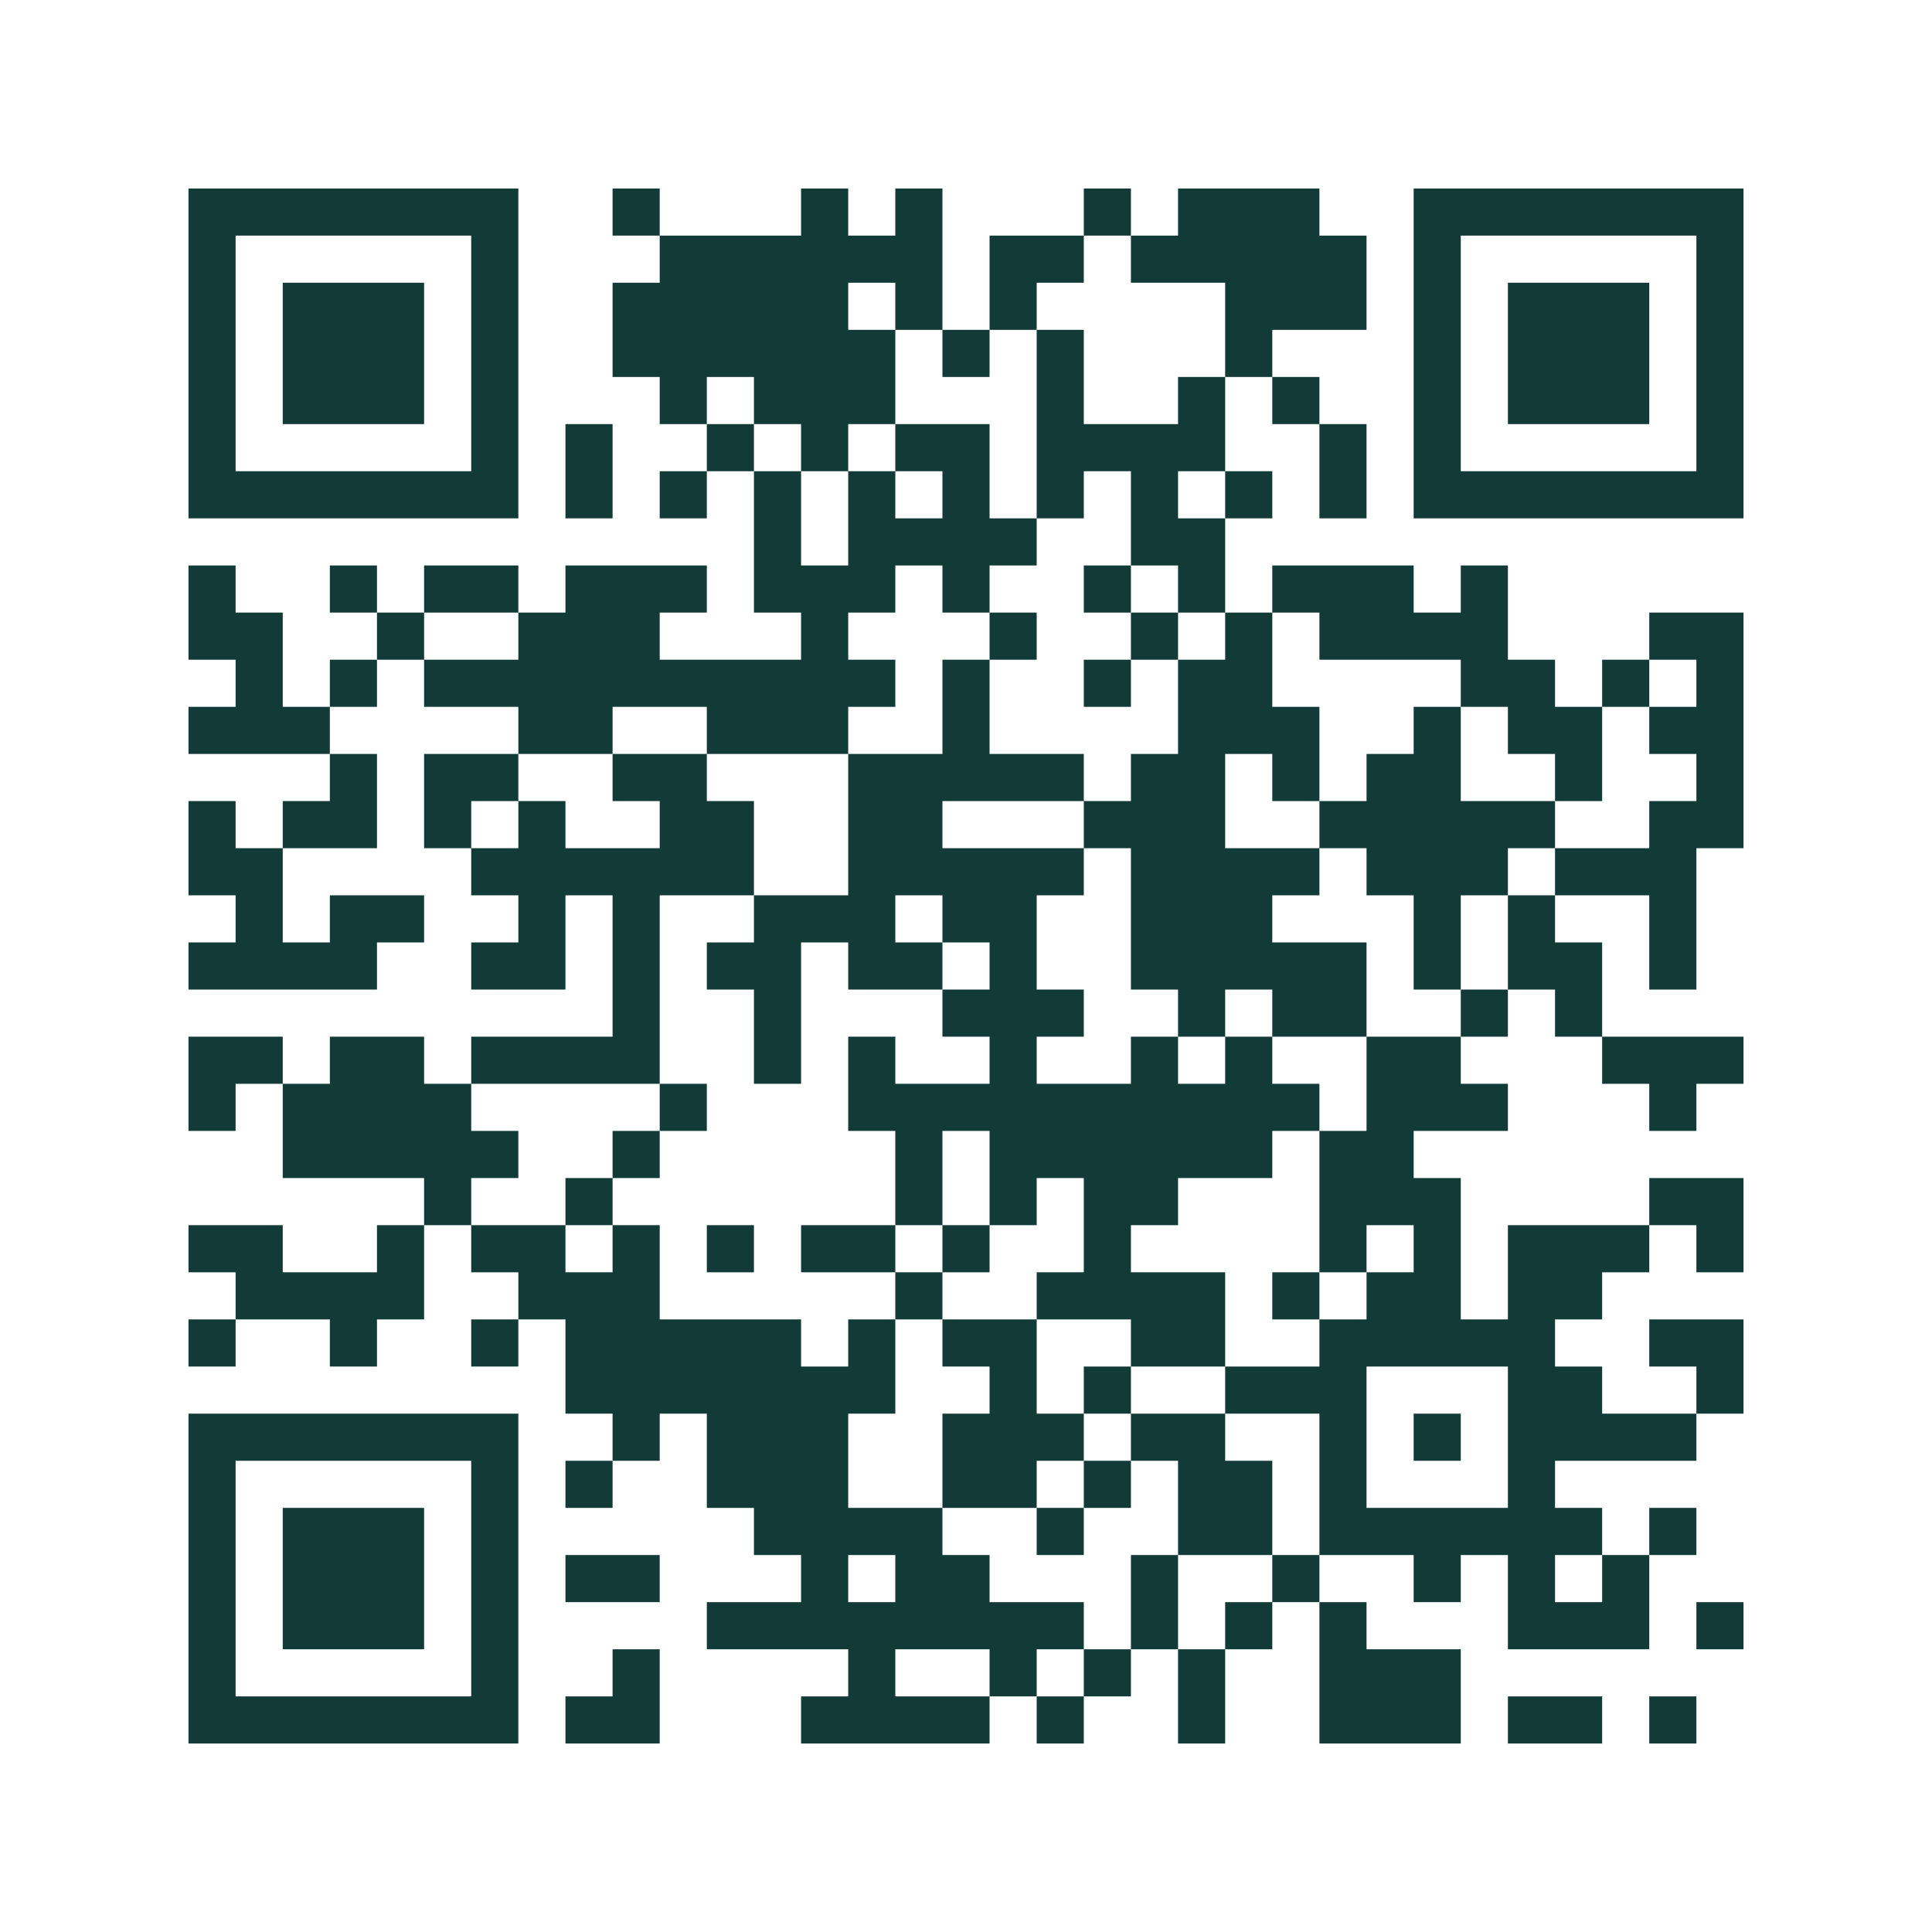
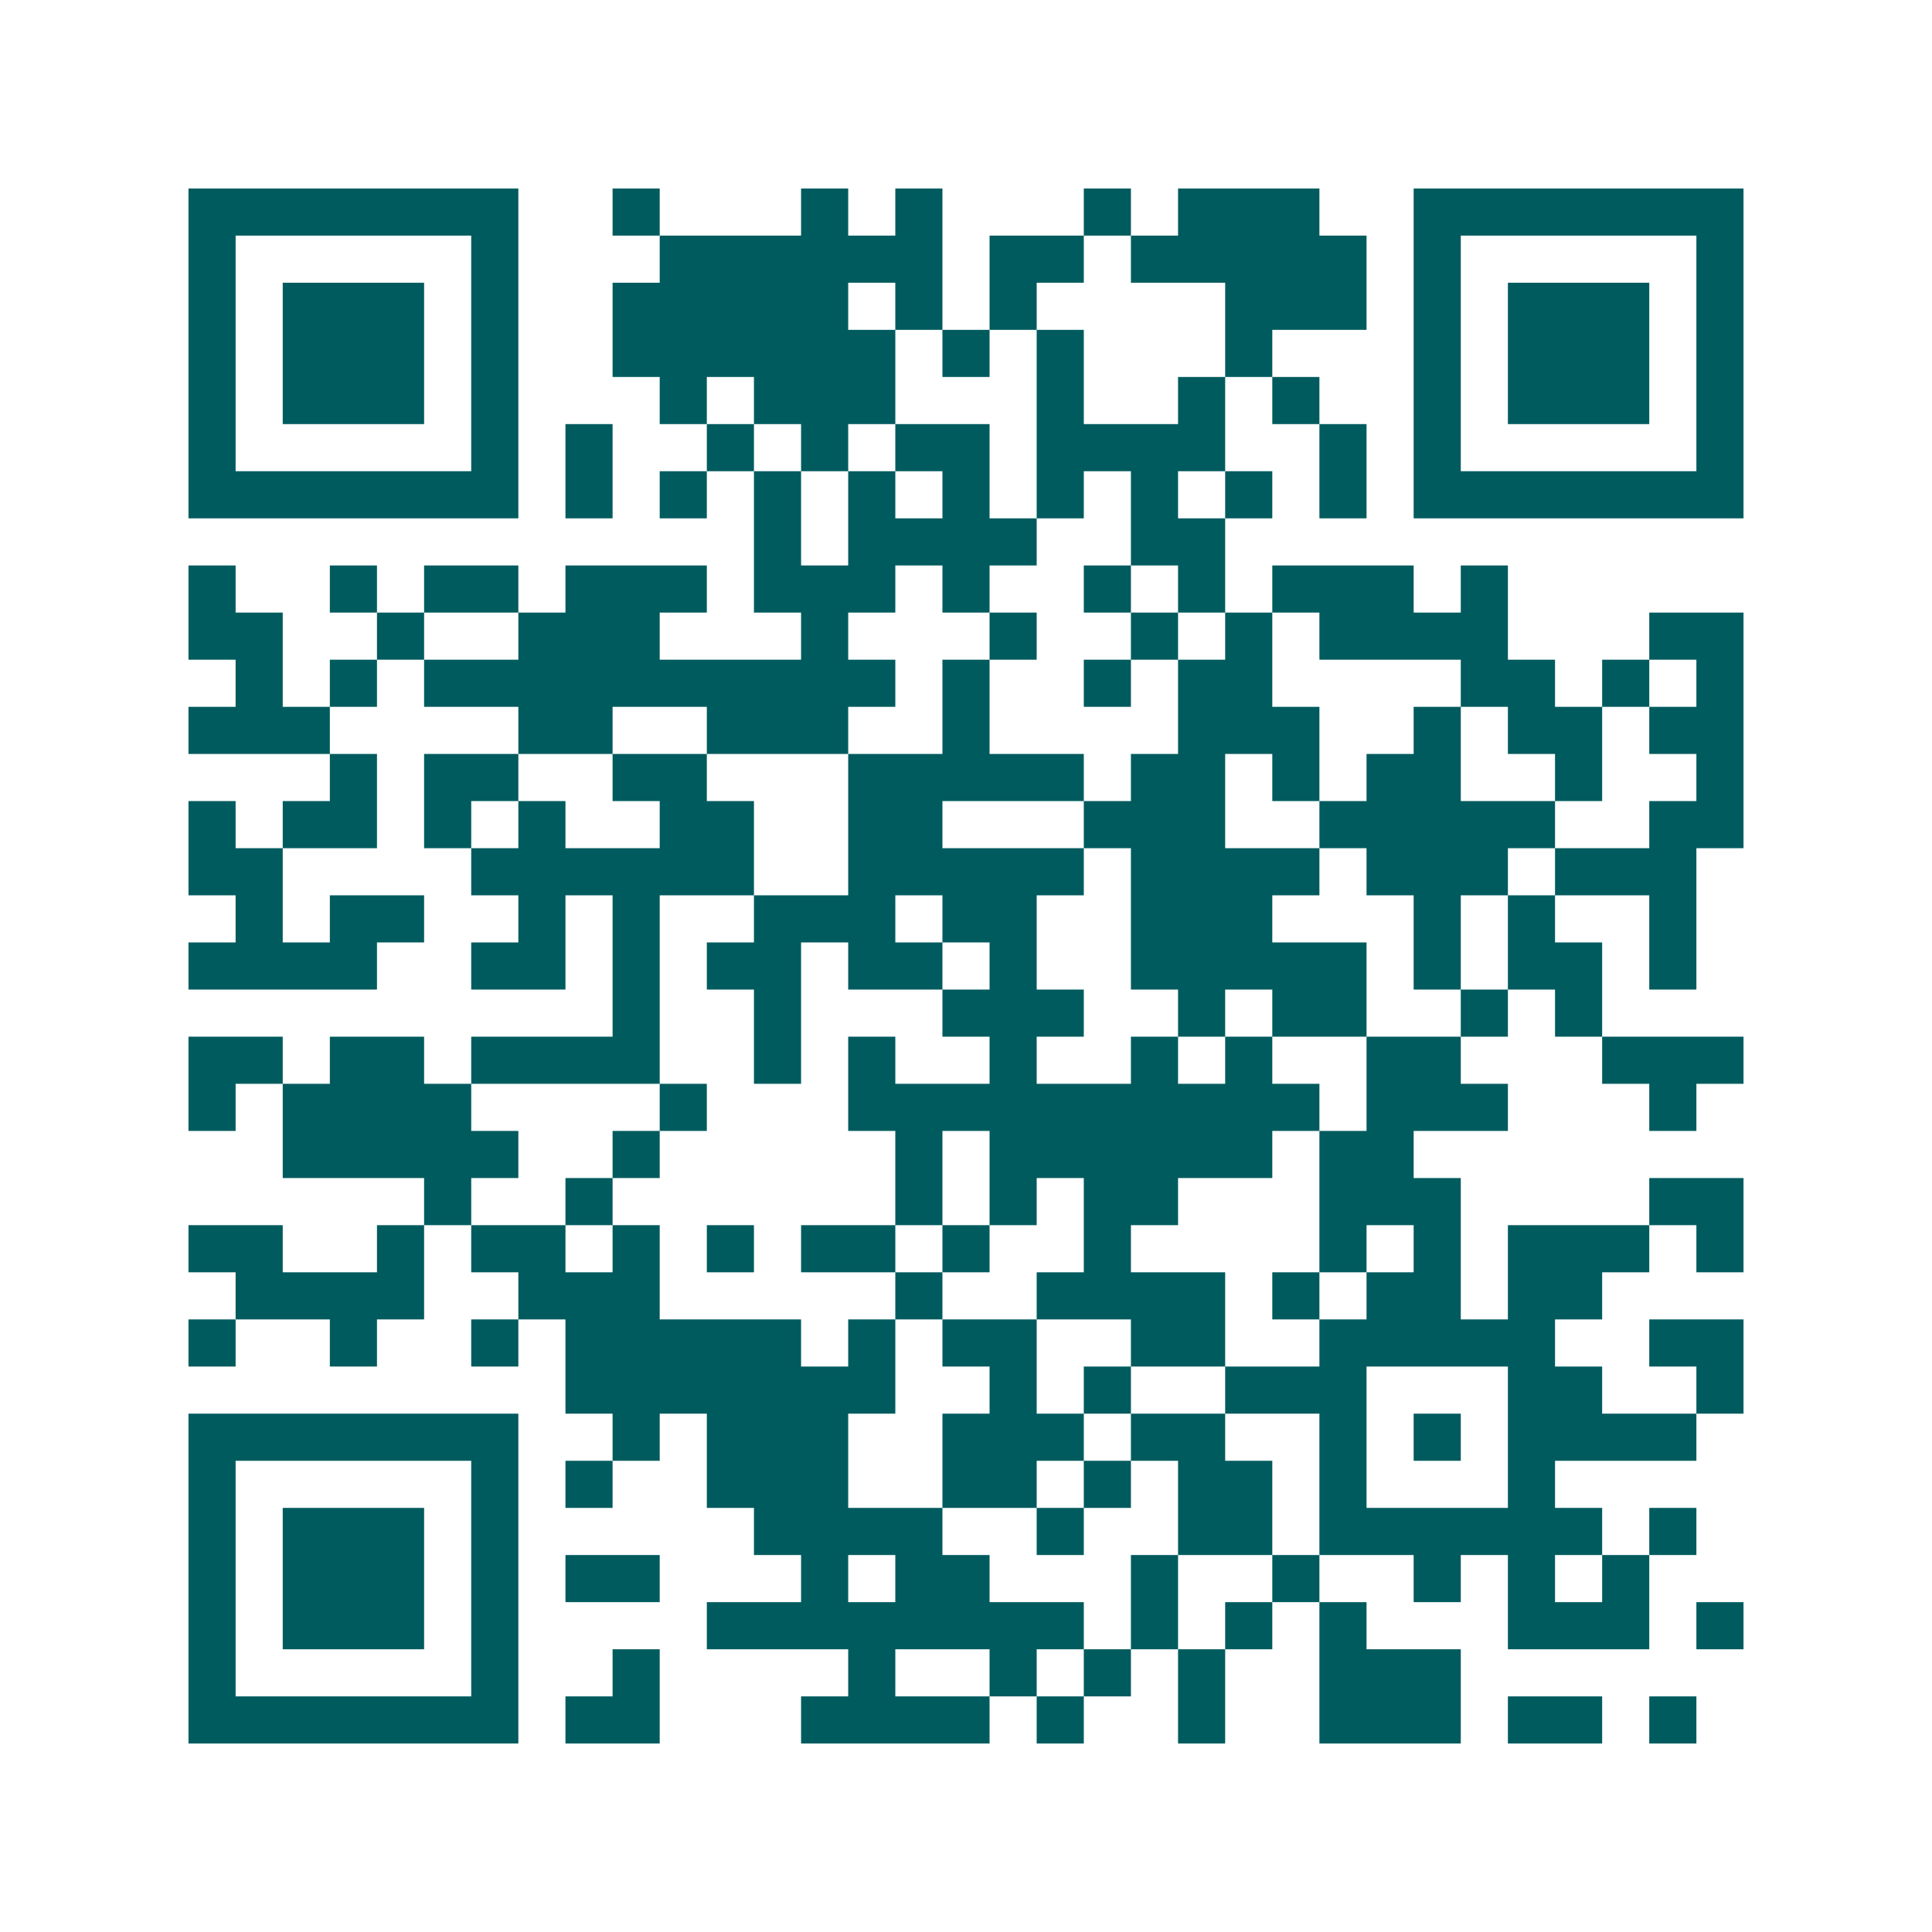
<svg xmlns="http://www.w3.org/2000/svg" width="41" height="41" class="segno">
  <path fill="#fff" d="M0 0h41v41h-41z" />
-   <path class="qrline" stroke="#123a36" d="M4 4.5h7m2 0h1m3 0h1m1 0h1m3 0h1m1 0h3m2 0h7m-33 1h1m5 0h1m3 0h6m1 0h2m1 0h5m1 0h1m5 0h1m-33 1h1m1 0h3m1 0h1m2 0h5m1 0h1m1 0h1m4 0h3m1 0h1m1 0h3m1 0h1m-33 1h1m1 0h3m1 0h1m2 0h6m1 0h1m1 0h1m3 0h1m3 0h1m1 0h3m1 0h1m-33 1h1m1 0h3m1 0h1m3 0h1m1 0h3m3 0h1m2 0h1m1 0h1m2 0h1m1 0h3m1 0h1m-33 1h1m5 0h1m1 0h1m2 0h1m1 0h1m1 0h2m1 0h4m2 0h1m1 0h1m5 0h1m-33 1h7m1 0h1m1 0h1m1 0h1m1 0h1m1 0h1m1 0h1m1 0h1m1 0h1m1 0h1m1 0h7m-21 1h1m1 0h4m2 0h2m-22 1h1m2 0h1m1 0h2m1 0h3m1 0h3m1 0h1m2 0h1m1 0h1m1 0h3m1 0h1m-28 1h2m2 0h1m2 0h3m3 0h1m3 0h1m2 0h1m1 0h1m1 0h4m3 0h2m-32 1h1m1 0h1m1 0h10m1 0h1m2 0h1m1 0h2m4 0h2m1 0h1m1 0h1m-33 1h3m4 0h2m2 0h3m2 0h1m4 0h3m2 0h1m1 0h2m1 0h2m-30 1h1m1 0h2m2 0h2m3 0h5m1 0h2m1 0h1m1 0h2m2 0h1m2 0h1m-33 1h1m1 0h2m1 0h1m1 0h1m2 0h2m2 0h2m3 0h3m2 0h5m2 0h2m-33 1h2m4 0h6m2 0h5m1 0h4m1 0h3m1 0h3m-31 1h1m1 0h2m2 0h1m1 0h1m2 0h3m1 0h2m2 0h3m3 0h1m1 0h1m2 0h1m-32 1h4m2 0h2m1 0h1m1 0h2m1 0h2m1 0h1m2 0h5m1 0h1m1 0h2m1 0h1m-23 1h1m2 0h1m3 0h3m2 0h1m1 0h2m2 0h1m1 0h1m-30 1h2m1 0h2m1 0h4m2 0h1m1 0h1m2 0h1m2 0h1m1 0h1m2 0h2m3 0h3m-33 1h1m1 0h4m4 0h1m3 0h10m1 0h3m3 0h1m-30 1h5m2 0h1m5 0h1m1 0h6m1 0h2m-21 1h1m2 0h1m6 0h1m1 0h1m1 0h2m3 0h3m4 0h2m-33 1h2m2 0h1m1 0h2m1 0h1m1 0h1m1 0h2m1 0h1m2 0h1m4 0h1m1 0h1m1 0h3m1 0h1m-32 1h4m2 0h3m5 0h1m2 0h4m1 0h1m1 0h2m1 0h2m-30 1h1m2 0h1m2 0h1m1 0h5m1 0h1m1 0h2m2 0h2m2 0h5m2 0h2m-25 1h7m2 0h1m1 0h1m2 0h3m3 0h2m2 0h1m-33 1h7m2 0h1m1 0h3m2 0h3m1 0h2m2 0h1m1 0h1m1 0h4m-32 1h1m5 0h1m1 0h1m2 0h3m2 0h2m1 0h1m1 0h2m1 0h1m3 0h1m-29 1h1m1 0h3m1 0h1m5 0h4m2 0h1m2 0h2m1 0h6m1 0h1m-32 1h1m1 0h3m1 0h1m1 0h2m3 0h1m1 0h2m3 0h1m2 0h1m2 0h1m1 0h1m1 0h1m-31 1h1m1 0h3m1 0h1m4 0h8m1 0h1m1 0h1m1 0h1m3 0h3m1 0h1m-33 1h1m5 0h1m2 0h1m4 0h1m2 0h1m1 0h1m1 0h1m2 0h3m-27 1h7m1 0h2m3 0h4m1 0h1m2 0h1m2 0h3m1 0h2m1 0h1" />
+   <path class="qrline" stroke="#005b5e" d="M4 4.5h7m2 0h1m3 0h1m1 0h1m3 0h1m1 0h3m2 0h7m-33 1h1m5 0h1m3 0h6m1 0h2m1 0h5m1 0h1m5 0h1m-33 1h1m1 0h3m1 0h1m2 0h5m1 0h1m1 0h1m4 0h3m1 0h1m1 0h3m1 0h1m-33 1h1m1 0h3m1 0h1m2 0h6m1 0h1m1 0h1m3 0h1m3 0h1m1 0h3m1 0h1m-33 1h1m1 0h3m1 0h1m3 0h1m1 0h3m3 0h1m2 0h1m1 0h1m2 0h1m1 0h3m1 0h1m-33 1h1m5 0h1m1 0h1m2 0h1m1 0h1m1 0h2m1 0h4m2 0h1m1 0h1m5 0h1m-33 1h7m1 0h1m1 0h1m1 0h1m1 0h1m1 0h1m1 0h1m1 0h1m1 0h1m1 0h1m1 0h7m-21 1h1m1 0h4m2 0h2m-22 1h1m2 0h1m1 0h2m1 0h3m1 0h3m1 0h1m2 0h1m1 0h1m1 0h3m1 0h1m-28 1h2m2 0h1m2 0h3m3 0h1m3 0h1m2 0h1m1 0h1m1 0h4m3 0h2m-32 1h1m1 0h1m1 0h10m1 0h1m2 0h1m1 0h2m4 0h2m1 0h1m1 0h1m-33 1h3m4 0h2m2 0h3m2 0h1m4 0h3m2 0h1m1 0h2m1 0h2m-30 1h1m1 0h2m2 0h2m3 0h5m1 0h2m1 0h1m1 0h2m2 0h1m2 0h1m-33 1h1m1 0h2m1 0h1m1 0h1m2 0h2m2 0h2m3 0h3m2 0h5m2 0h2m-33 1h2m4 0h6m2 0h5m1 0h4m1 0h3m1 0h3m-31 1h1m1 0h2m2 0h1m1 0h1m2 0h3m1 0h2m2 0h3m3 0h1m1 0h1m2 0h1m-32 1h4m2 0h2m1 0h1m1 0h2m1 0h2m1 0h1m2 0h5m1 0h1m1 0h2m1 0h1m-23 1h1m2 0h1m3 0h3m2 0h1m1 0h2m2 0h1m1 0h1m-30 1h2m1 0h2m1 0h4m2 0h1m1 0h1m2 0h1m2 0h1m1 0h1m2 0h2m3 0h3m-33 1h1m1 0h4m4 0h1m3 0h10m1 0h3m3 0h1m-30 1h5m2 0h1m5 0h1m1 0h6m1 0h2m-21 1h1m2 0h1m6 0h1m1 0h1m1 0h2m3 0h3m4 0h2m-33 1h2m2 0h1m1 0h2m1 0h1m1 0h1m1 0h2m1 0h1m2 0h1m4 0h1m1 0h1m1 0h3m1 0h1m-32 1h4m2 0h3m5 0h1m2 0h4m1 0h1m1 0h2m1 0h2m-30 1h1m2 0h1m2 0h1m1 0h5m1 0h1m1 0h2m2 0h2m2 0h5m2 0h2m-25 1h7m2 0h1m1 0h1m2 0h3m3 0h2m2 0h1m-33 1h7m2 0h1m1 0h3m2 0h3m1 0h2m2 0h1m1 0h1m1 0h4m-32 1h1m5 0h1m1 0h1m2 0h3m2 0h2m1 0h1m1 0h2m1 0h1m3 0h1m-29 1h1m1 0h3m1 0h1m5 0h4m2 0h1m2 0h2m1 0h6m1 0h1m-32 1h1m1 0h3m1 0h1m1 0h2m3 0h1m1 0h2m3 0h1m2 0h1m2 0h1m1 0h1m1 0h1m-31 1h1m1 0h3m1 0h1m4 0h8m1 0h1m1 0h1m1 0h1m3 0h3m1 0h1m-33 1h1m5 0h1m2 0h1m4 0h1m2 0h1m1 0h1m1 0h1m2 0h3m-27 1h7m1 0h2m3 0h4m1 0h1m2 0h1m2 0h3m1 0h2m1 0h1" />
</svg>
